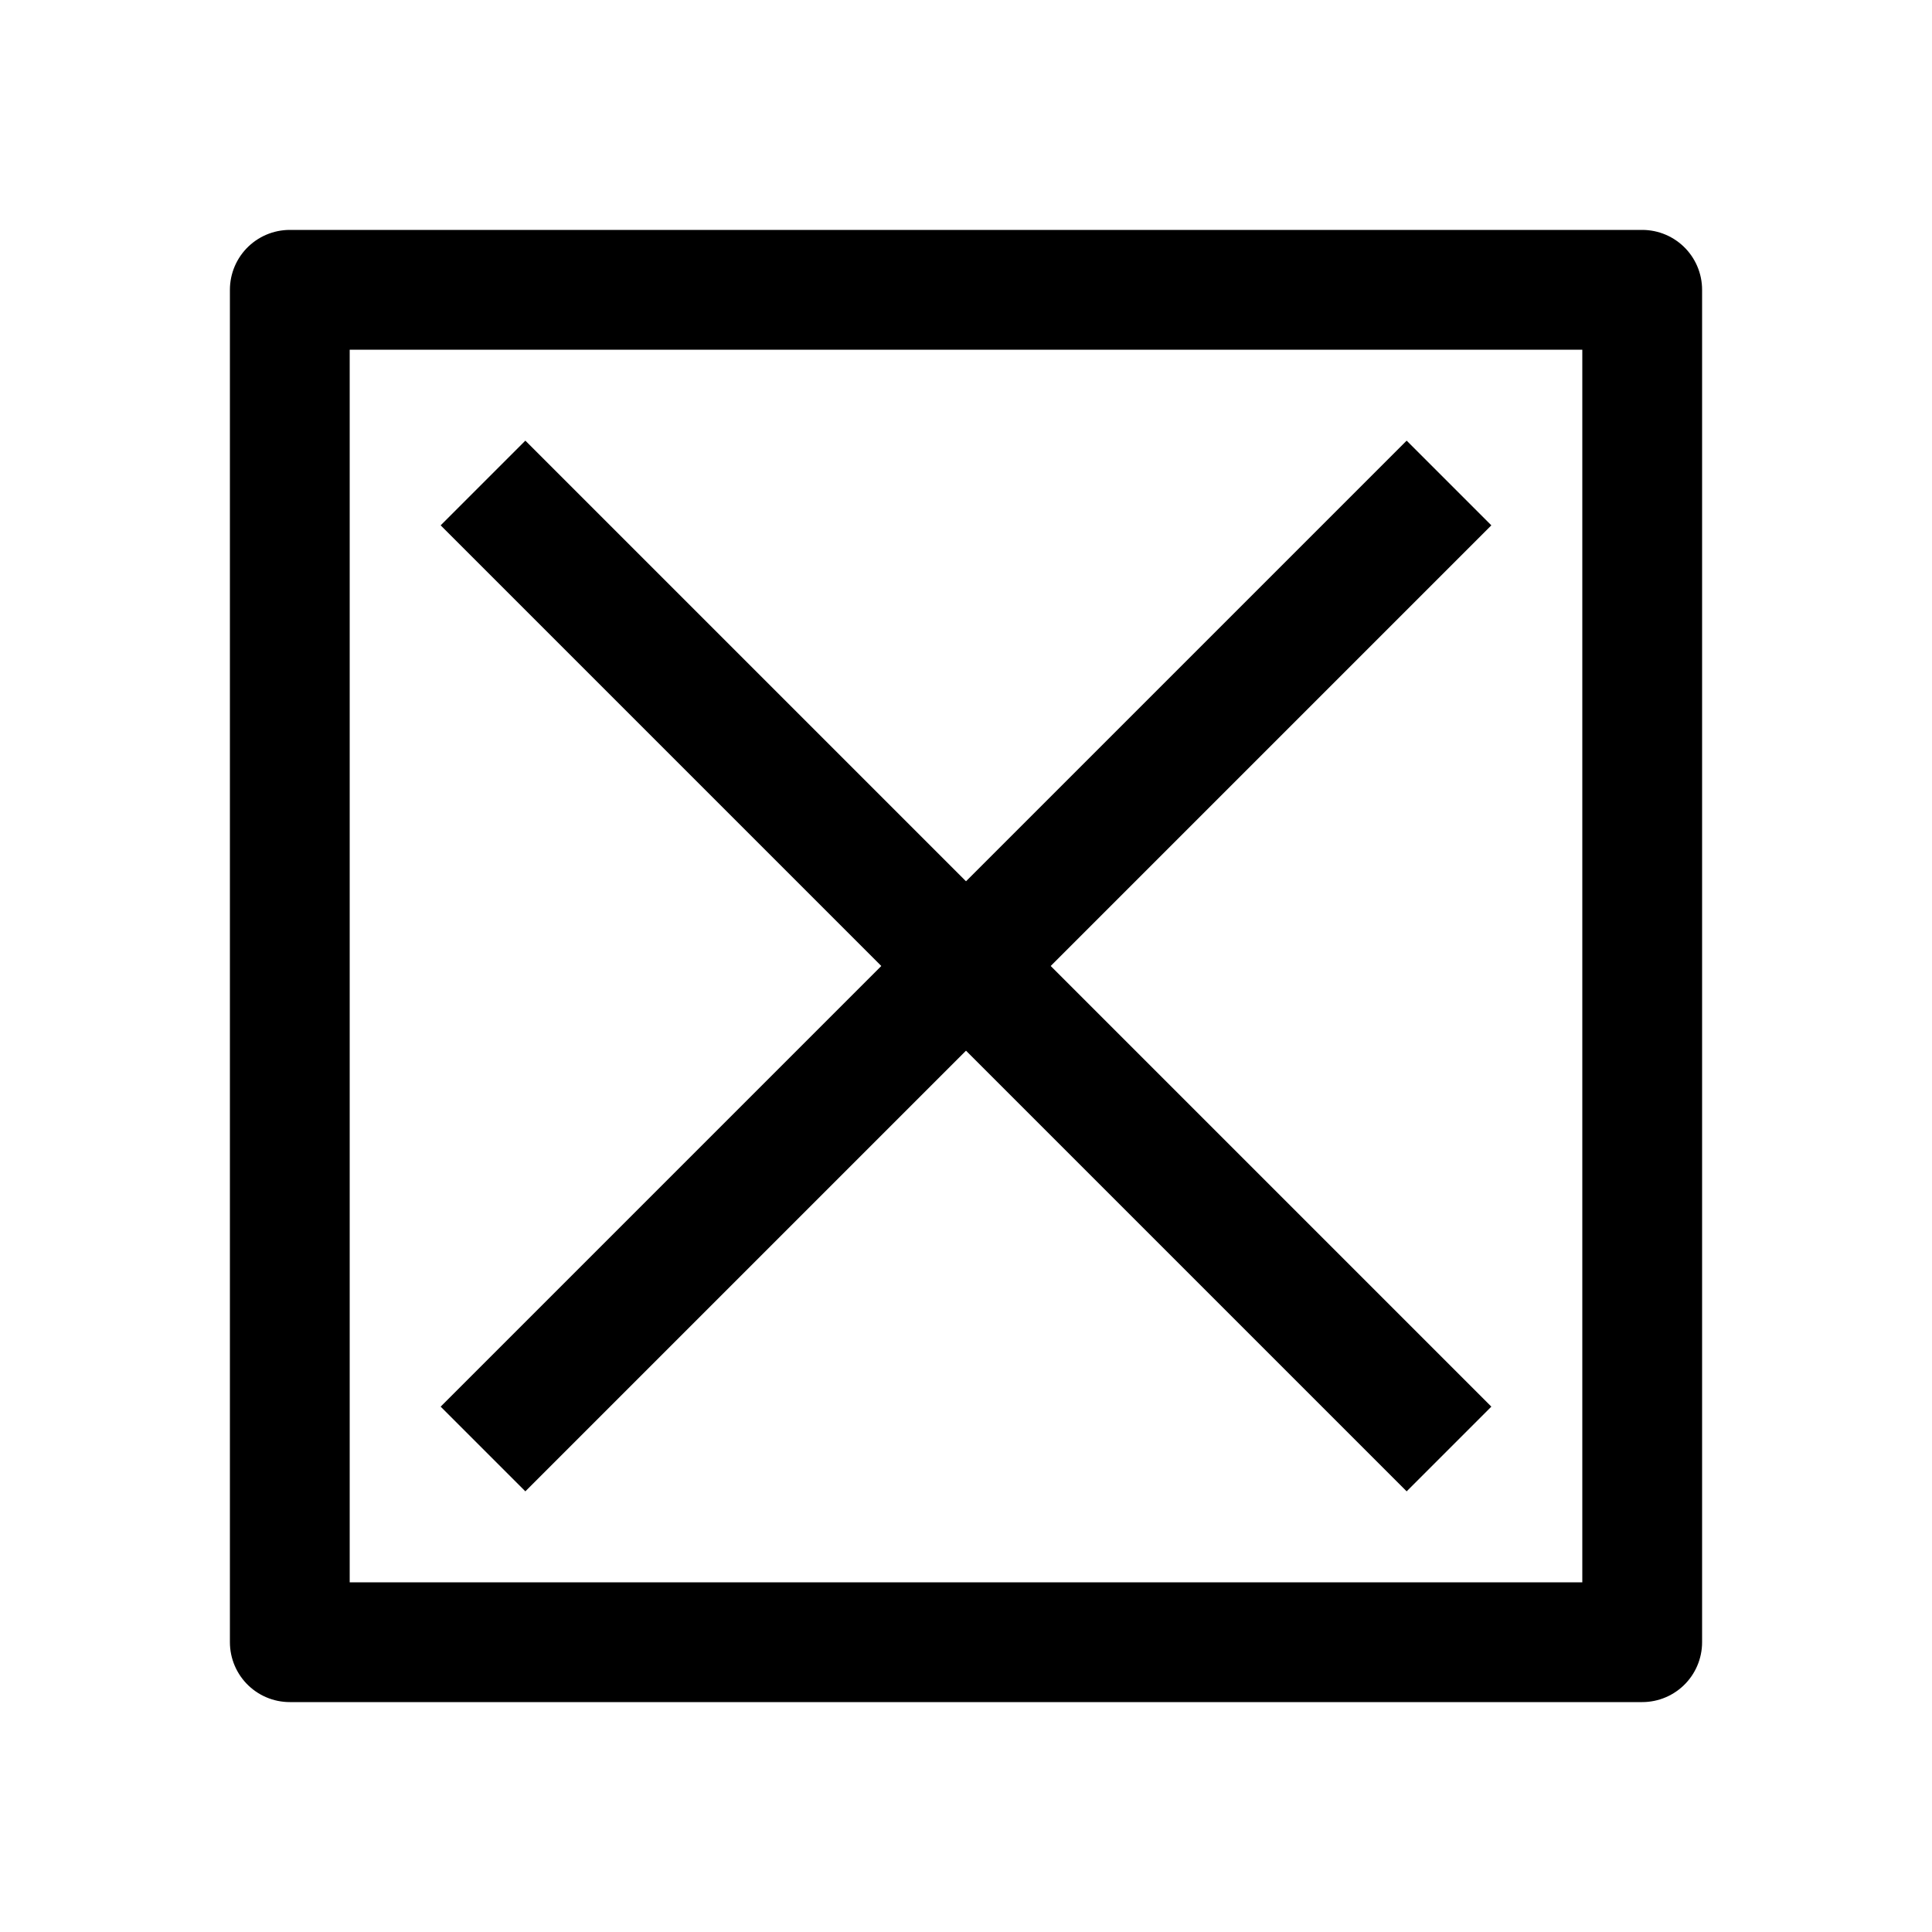
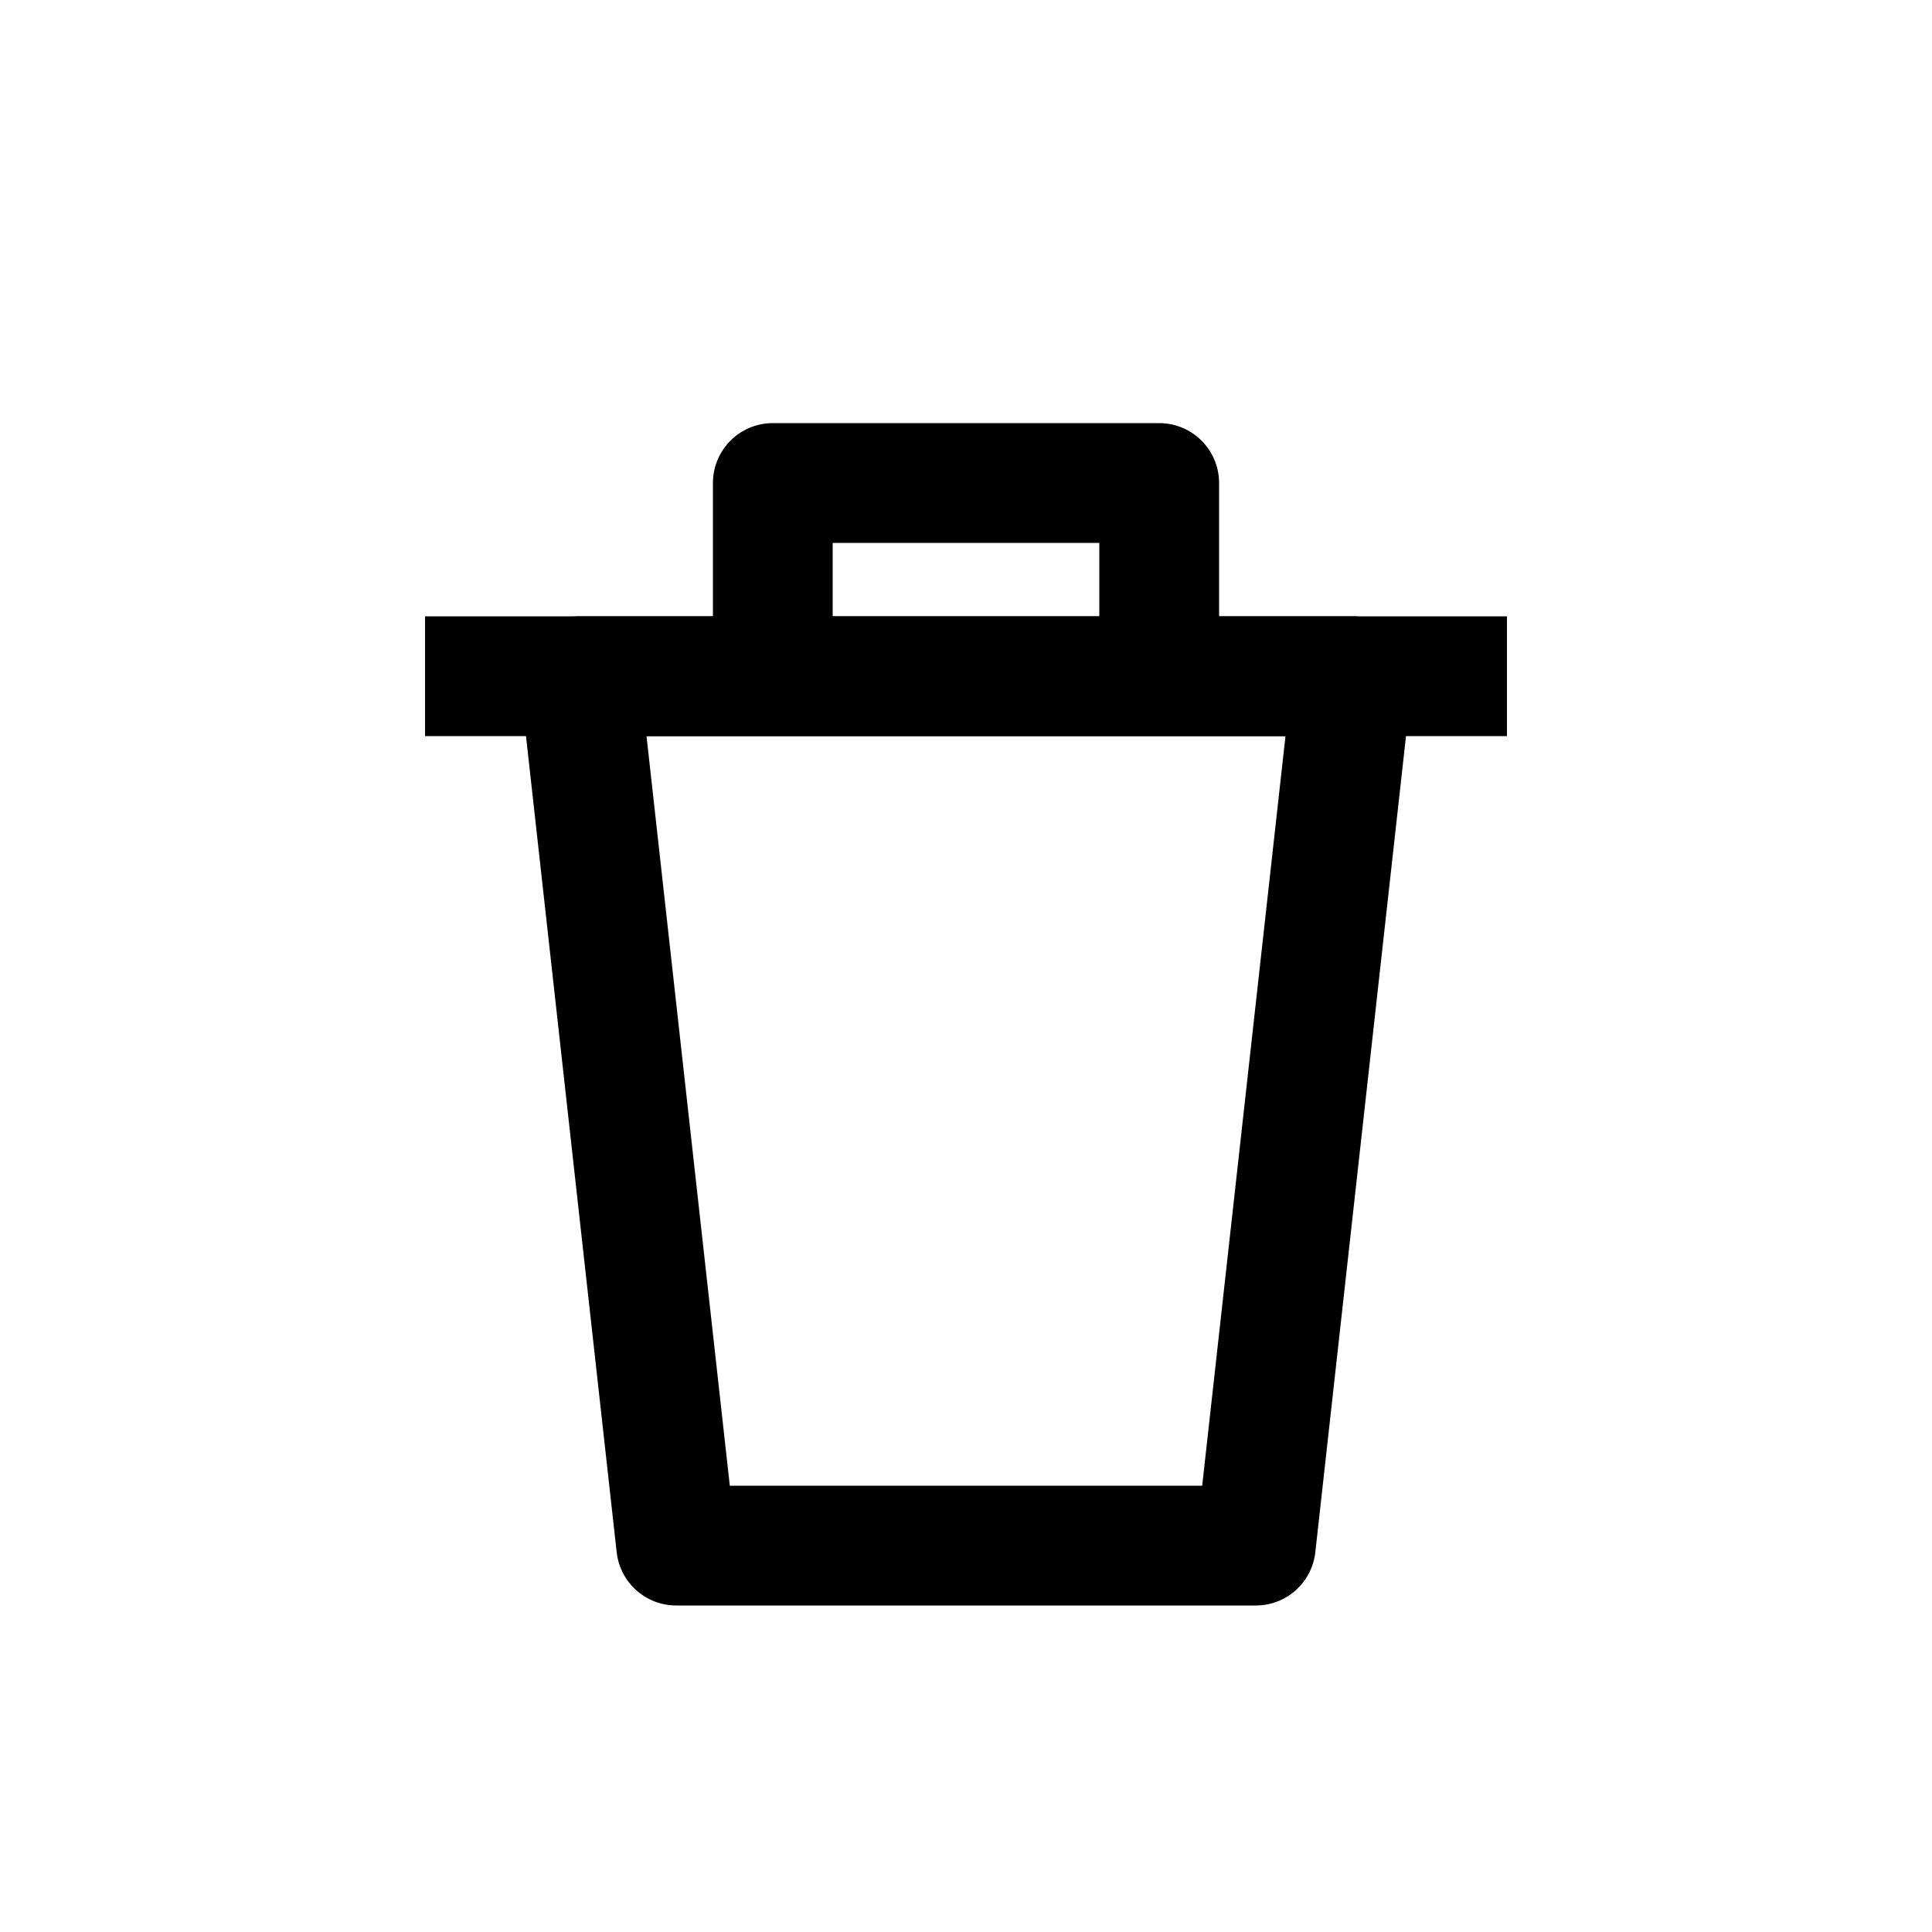
<svg xmlns="http://www.w3.org/2000/svg" width="24" height="24" viewBox="0 0 24 24">
-   <path fill="none" stroke-width="0.062" stroke-linecap="butt" stroke-linejoin="round" stroke="rgb(0%, 0%, 0%)" stroke-opacity="1" stroke-miterlimit="10" d="M 0.15 0.15 L 0.85 0.15 L 0.85 0.85 L 0.15 0.85 Z M 0.15 0.15 " transform="matrix(24, 0, 0, 24, 0, 0)" />
-   <path fill="none" stroke-width="0.062" stroke-linecap="butt" stroke-linejoin="round" stroke="rgb(0%, 0%, 0%)" stroke-opacity="1" stroke-miterlimit="10" d="M 0.25 0.25 L 0.75 0.75 " transform="matrix(24, 0, 0, 24, 0, 0)" />
-   <path fill="none" stroke-width="0.062" stroke-linecap="butt" stroke-linejoin="round" stroke="rgb(0%, 0%, 0%)" stroke-opacity="1" stroke-miterlimit="10" d="M 0.75 0.25 L 0.25 0.75 " transform="matrix(24, 0, 0, 24, 0, 0)" />
+   <path fill="none" stroke-width="0.062" stroke-linecap="butt" stroke-linejoin="round" stroke="rgb(0%, 0%, 0%)" stroke-opacity="1" stroke-miterlimit="10" d="M 0.3 0.35 L 0.35 0.8 L 0.65 0.8 L 0.7 0.35 Z M 0.3 0.35 " transform="matrix(24, 0, 0, 24, 0, 0)" />
+   <path fill="none" stroke-width="0.062" stroke-linecap="butt" stroke-linejoin="round" stroke="rgb(0%, 0%, 0%)" stroke-opacity="1" stroke-miterlimit="10" d="M 0.22 0.35 L 0.78 0.35 " transform="matrix(24, 0, 0, 24, 0, 0)" />
+   <path fill="none" stroke-width="0.062" stroke-linecap="butt" stroke-linejoin="round" stroke="rgb(0%, 0%, 0%)" stroke-opacity="1" stroke-miterlimit="10" d="M 0.4 0.35 L 0.4 0.25 L 0.6 0.25 L 0.6 0.35 " transform="matrix(24, 0, 0, 24, 0, 0)" />
</svg>
